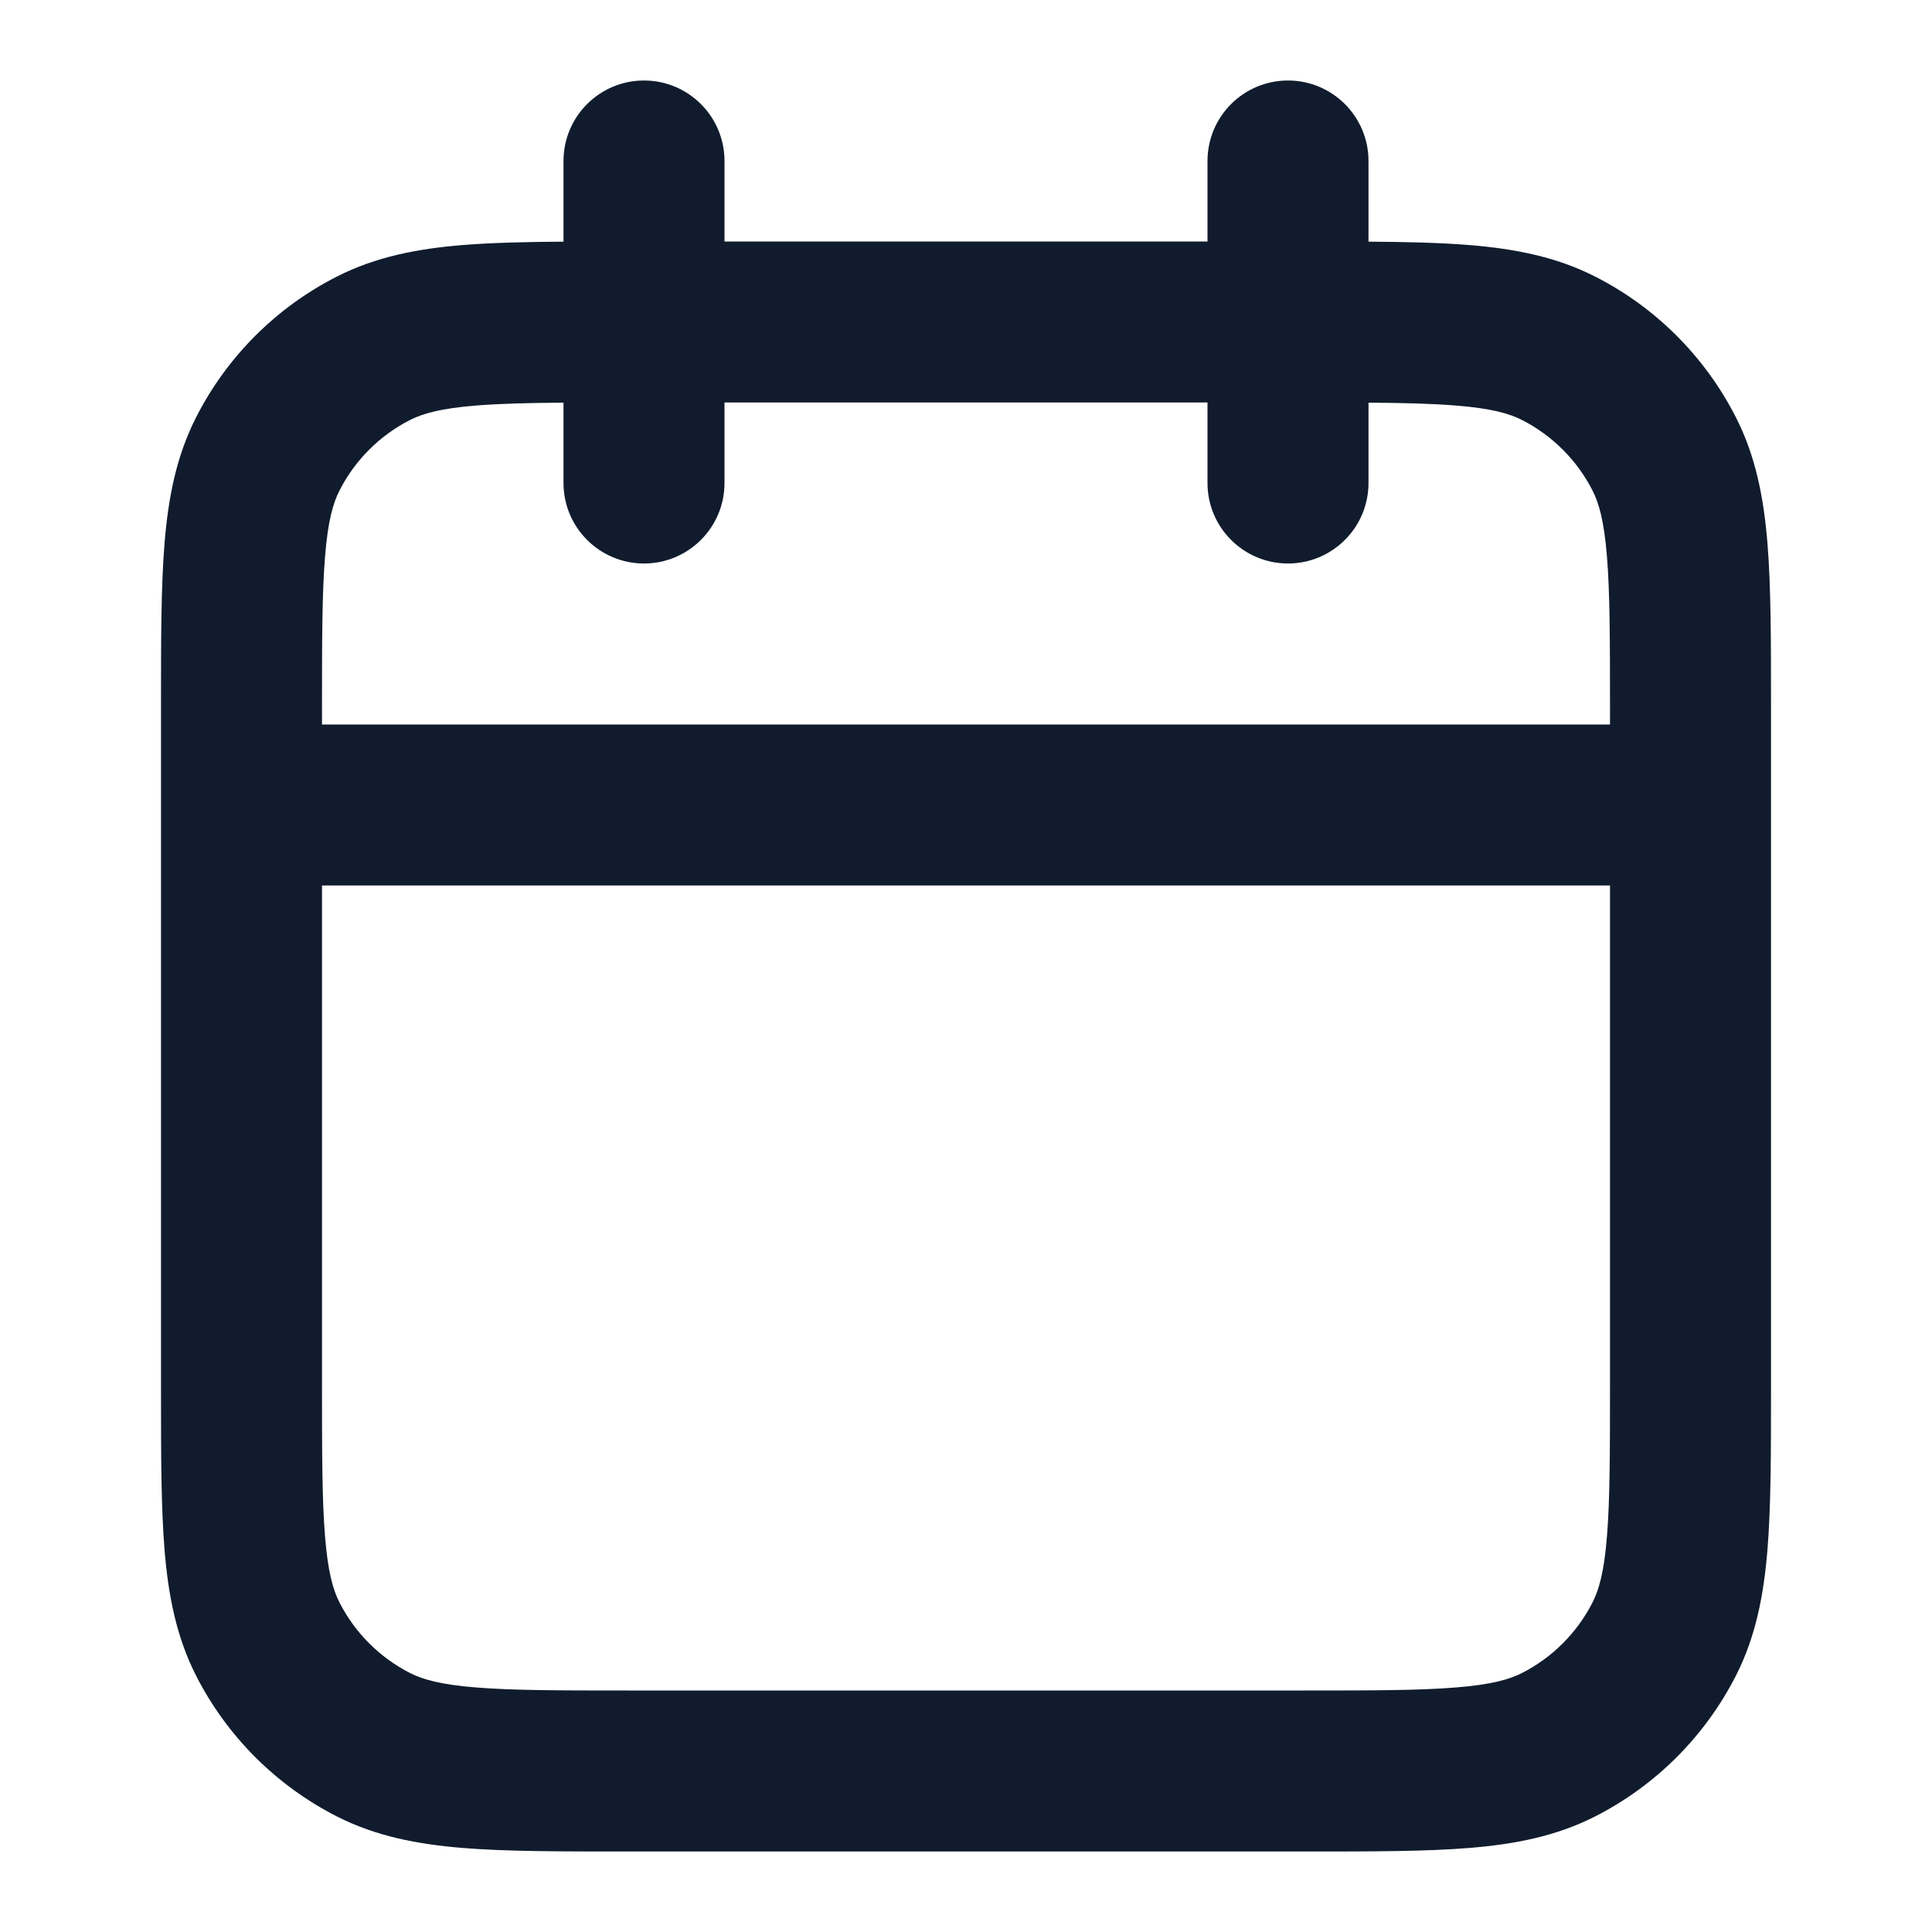
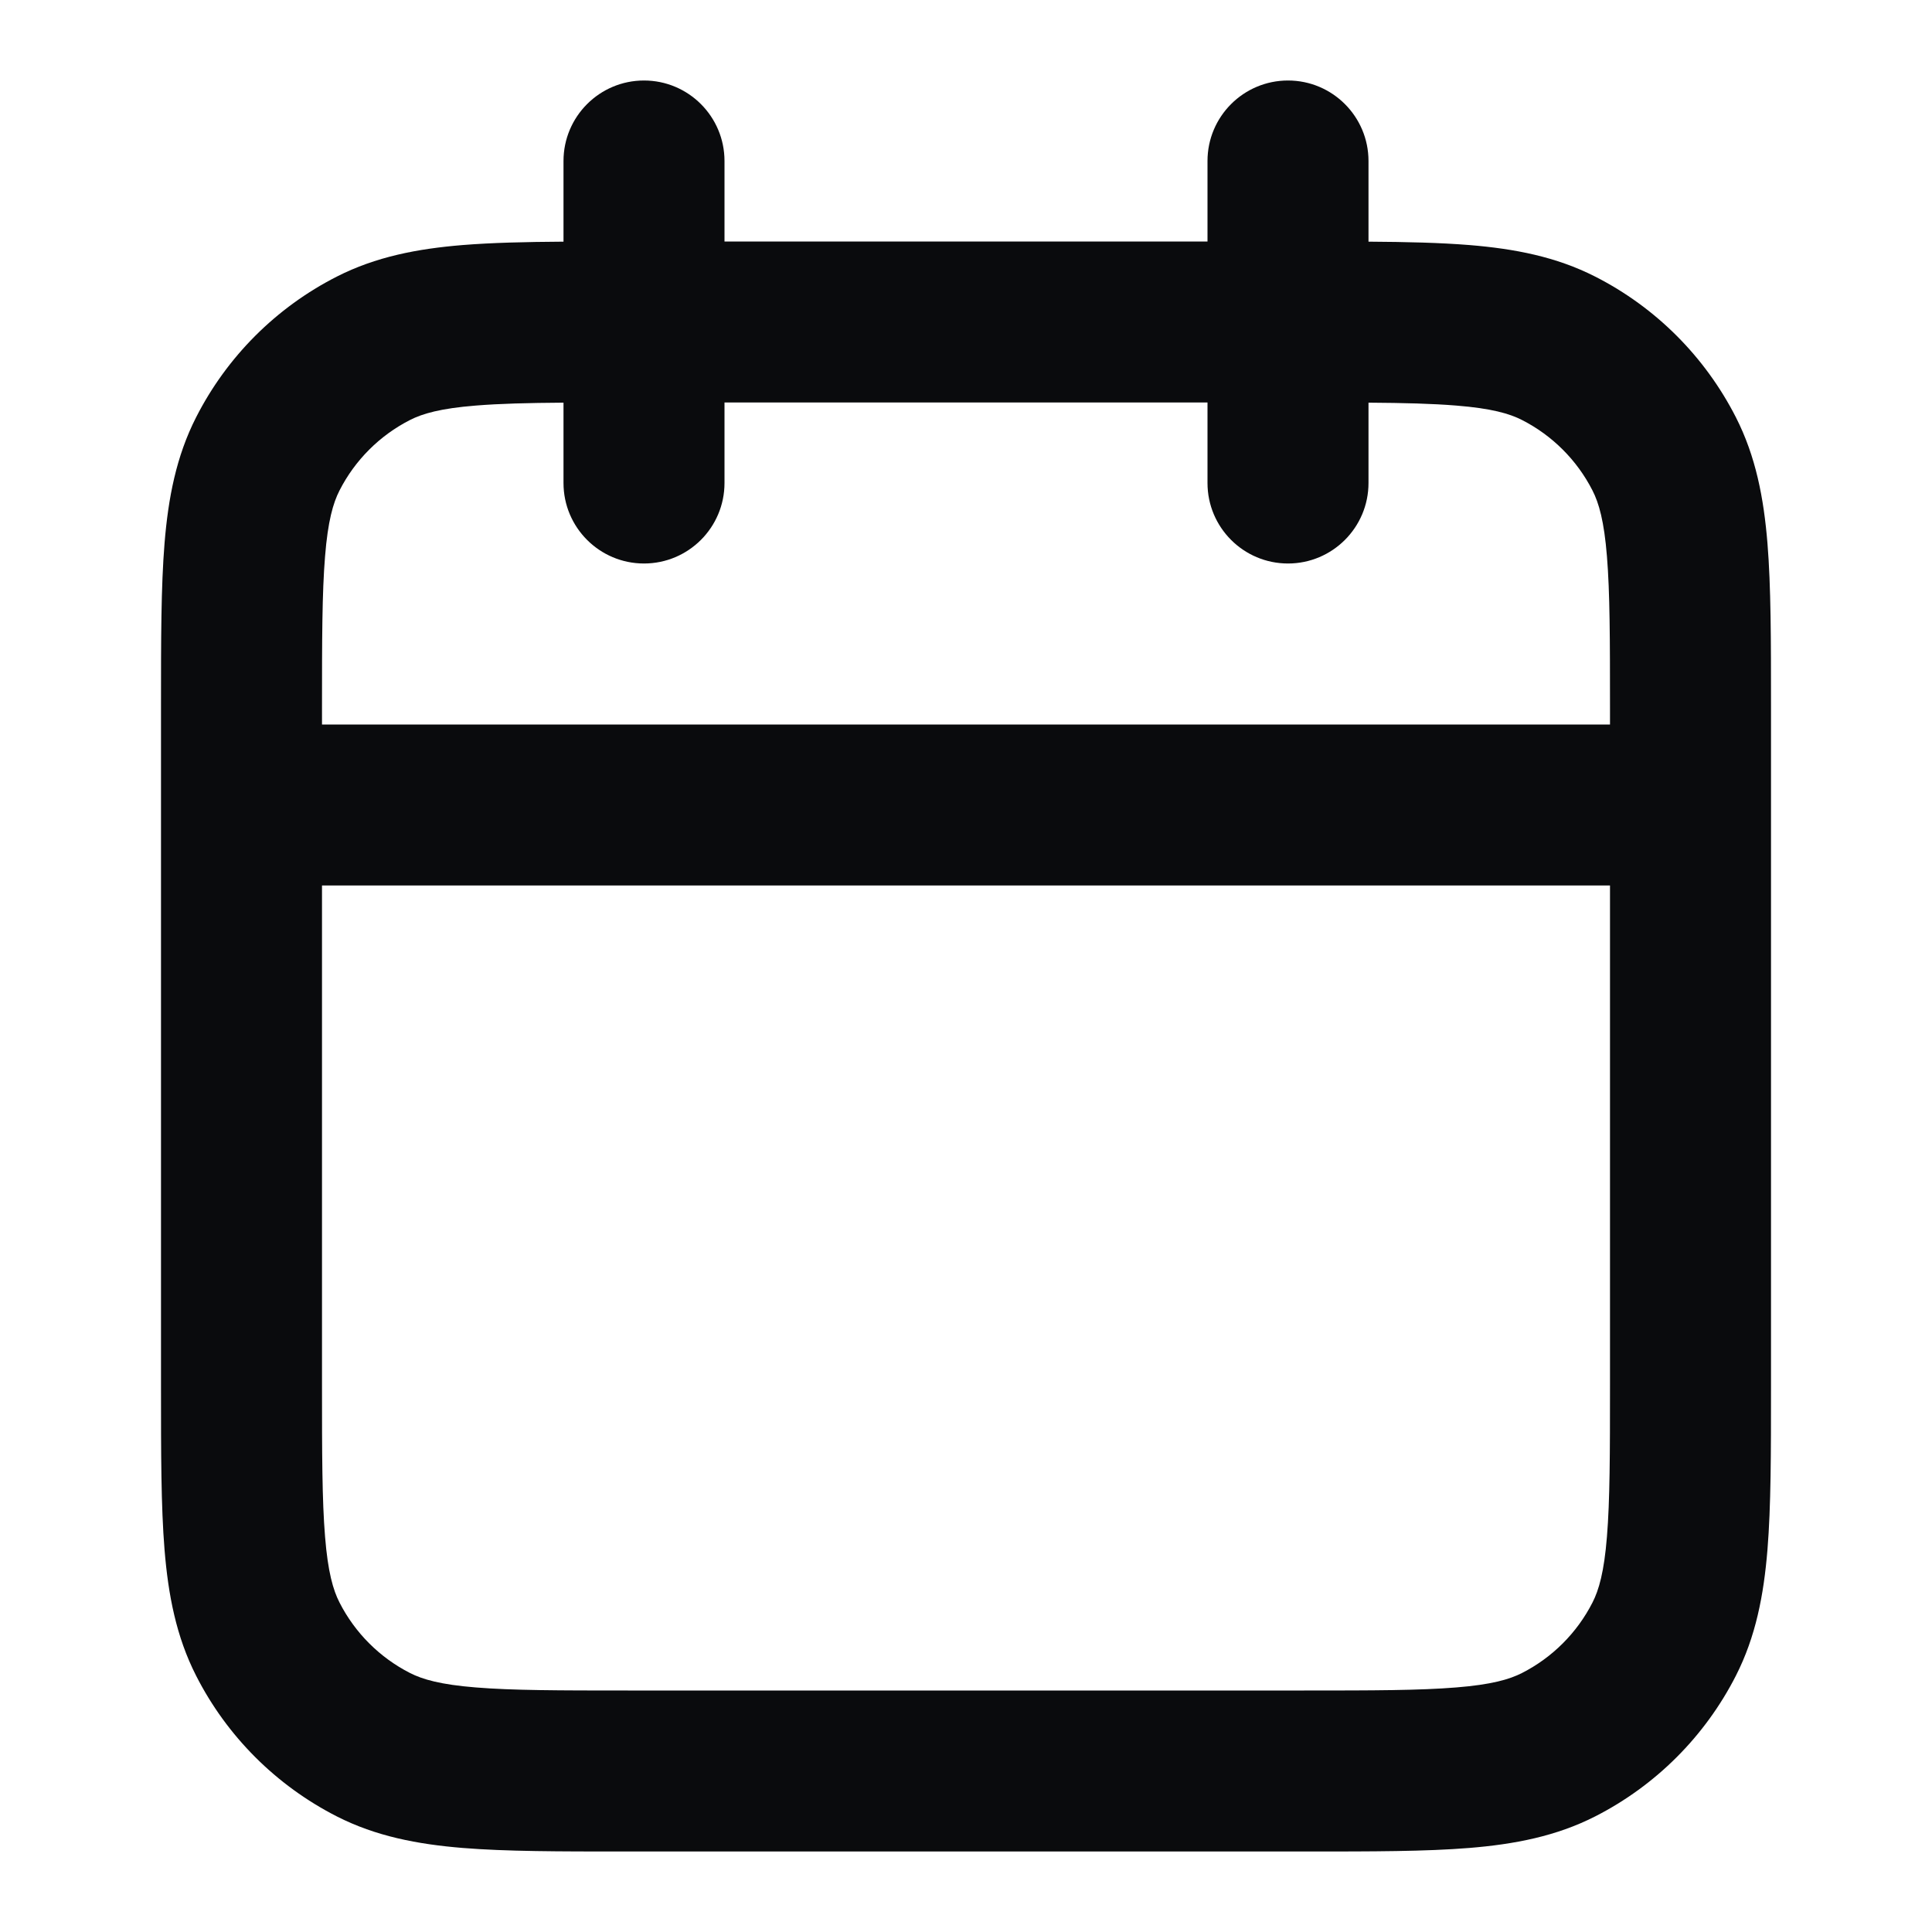
<svg xmlns="http://www.w3.org/2000/svg" width="24" height="24" viewBox="0 0 24 24" fill="none">
-   <path fill-rule="evenodd" clip-rule="evenodd" d="M8 1C8.552 1 9 1.448 9 2V3H15V2C15 1.448 15.448 1 16 1C16.552 1 17 1.448 17 2V3.002C17.476 3.005 17.891 3.015 18.252 3.044C18.814 3.09 19.331 3.189 19.816 3.436C20.569 3.819 21.18 4.431 21.564 5.184C21.811 5.669 21.91 6.186 21.956 6.748C22 7.289 22 7.954 22 8.759V17.241C22 18.046 22 18.711 21.956 19.252C21.91 19.814 21.811 20.331 21.564 20.816C21.18 21.569 20.569 22.18 19.816 22.564C19.331 22.811 18.814 22.91 18.252 22.956C17.711 23 17.046 23 16.241 23H7.759C6.954 23 6.289 23 5.748 22.956C5.186 22.91 4.669 22.811 4.184 22.564C3.431 22.18 2.819 21.569 2.436 20.816C2.189 20.331 2.09 19.814 2.044 19.252C2 18.711 2 18.046 2 17.241V8.759C2 7.954 2 7.289 2.044 6.748C2.09 6.186 2.189 5.669 2.436 5.184C2.819 4.431 3.431 3.819 4.184 3.436C4.669 3.189 5.186 3.09 5.748 3.044C6.109 3.015 6.525 3.005 7 3.002V2C7 1.448 7.448 1 8 1ZM7 5.002C6.554 5.005 6.205 5.014 5.911 5.038C5.473 5.073 5.248 5.138 5.092 5.218C4.716 5.41 4.41 5.716 4.218 6.092C4.138 6.248 4.073 6.473 4.038 6.911C4.001 7.361 4 7.943 4 8.8V9H20V8.8C20 7.943 19.999 7.361 19.962 6.911C19.927 6.473 19.862 6.248 19.782 6.092C19.59 5.716 19.284 5.41 18.908 5.218C18.752 5.138 18.527 5.073 18.089 5.038C17.795 5.014 17.445 5.005 17 5.002V6C17 6.552 16.552 7 16 7C15.448 7 15 6.552 15 6V5H9V6C9 6.552 8.552 7 8 7C7.448 7 7 6.552 7 6V5.002ZM20 11H4V17.2C4 18.057 4.001 18.639 4.038 19.089C4.073 19.527 4.138 19.752 4.218 19.908C4.41 20.284 4.716 20.59 5.092 20.782C5.248 20.862 5.473 20.927 5.911 20.962C6.361 20.999 6.943 21 7.8 21H16.2C17.057 21 17.639 20.999 18.089 20.962C18.527 20.927 18.752 20.862 18.908 20.782C19.284 20.59 19.59 20.284 19.782 19.908C19.862 19.752 19.927 19.527 19.962 19.089C19.999 18.639 20 18.057 20 17.2V11Z" fill="#101C2D" />
+   <path fill-rule="evenodd" clip-rule="evenodd" d="M8 1C8.552 1 9 1.448 9 2V3H15V2C15 1.448 15.448 1 16 1C16.552 1 17 1.448 17 2V3.002C17.476 3.005 17.891 3.015 18.252 3.044C18.814 3.09 19.331 3.189 19.816 3.436C20.569 3.819 21.18 4.431 21.564 5.184C21.811 5.669 21.91 6.186 21.956 6.748C22 7.289 22 7.954 22 8.759V17.241C22 18.046 22 18.711 21.956 19.252C21.91 19.814 21.811 20.331 21.564 20.816C21.18 21.569 20.569 22.18 19.816 22.564C19.331 22.811 18.814 22.91 18.252 22.956C17.711 23 17.046 23 16.241 23H7.759C6.954 23 6.289 23 5.748 22.956C5.186 22.91 4.669 22.811 4.184 22.564C3.431 22.18 2.819 21.569 2.436 20.816C2.189 20.331 2.09 19.814 2.044 19.252C2 18.711 2 18.046 2 17.241V8.759C2 7.954 2 7.289 2.044 6.748C2.09 6.186 2.189 5.669 2.436 5.184C2.819 4.431 3.431 3.819 4.184 3.436C4.669 3.189 5.186 3.09 5.748 3.044C6.109 3.015 6.525 3.005 7 3.002V2C7 1.448 7.448 1 8 1ZM7 5.002C6.554 5.005 6.205 5.014 5.911 5.038C5.473 5.073 5.248 5.138 5.092 5.218C4.716 5.41 4.41 5.716 4.218 6.092C4.138 6.248 4.073 6.473 4.038 6.911C4.001 7.361 4 7.943 4 8.8V9H20V8.8C20 7.943 19.999 7.361 19.962 6.911C19.927 6.473 19.862 6.248 19.782 6.092C19.59 5.716 19.284 5.41 18.908 5.218C18.752 5.138 18.527 5.073 18.089 5.038C17.795 5.014 17.445 5.005 17 5.002V6C17 6.552 16.552 7 16 7C15.448 7 15 6.552 15 6V5H9V6C9 6.552 8.552 7 8 7C7.448 7 7 6.552 7 6V5.002ZM20 11H4V17.2C4 18.057 4.001 18.639 4.038 19.089C4.073 19.527 4.138 19.752 4.218 19.908C4.41 20.284 4.716 20.59 5.092 20.782C5.248 20.862 5.473 20.927 5.911 20.962C6.361 20.999 6.943 21 7.8 21H16.2C17.057 21 17.639 20.999 18.089 20.962C18.527 20.927 18.752 20.862 18.908 20.782C19.284 20.59 19.59 20.284 19.782 19.908C19.862 19.752 19.927 19.527 19.962 19.089C19.999 18.639 20 18.057 20 17.2V11Z" fill="#0A0B0D" />
</svg>
